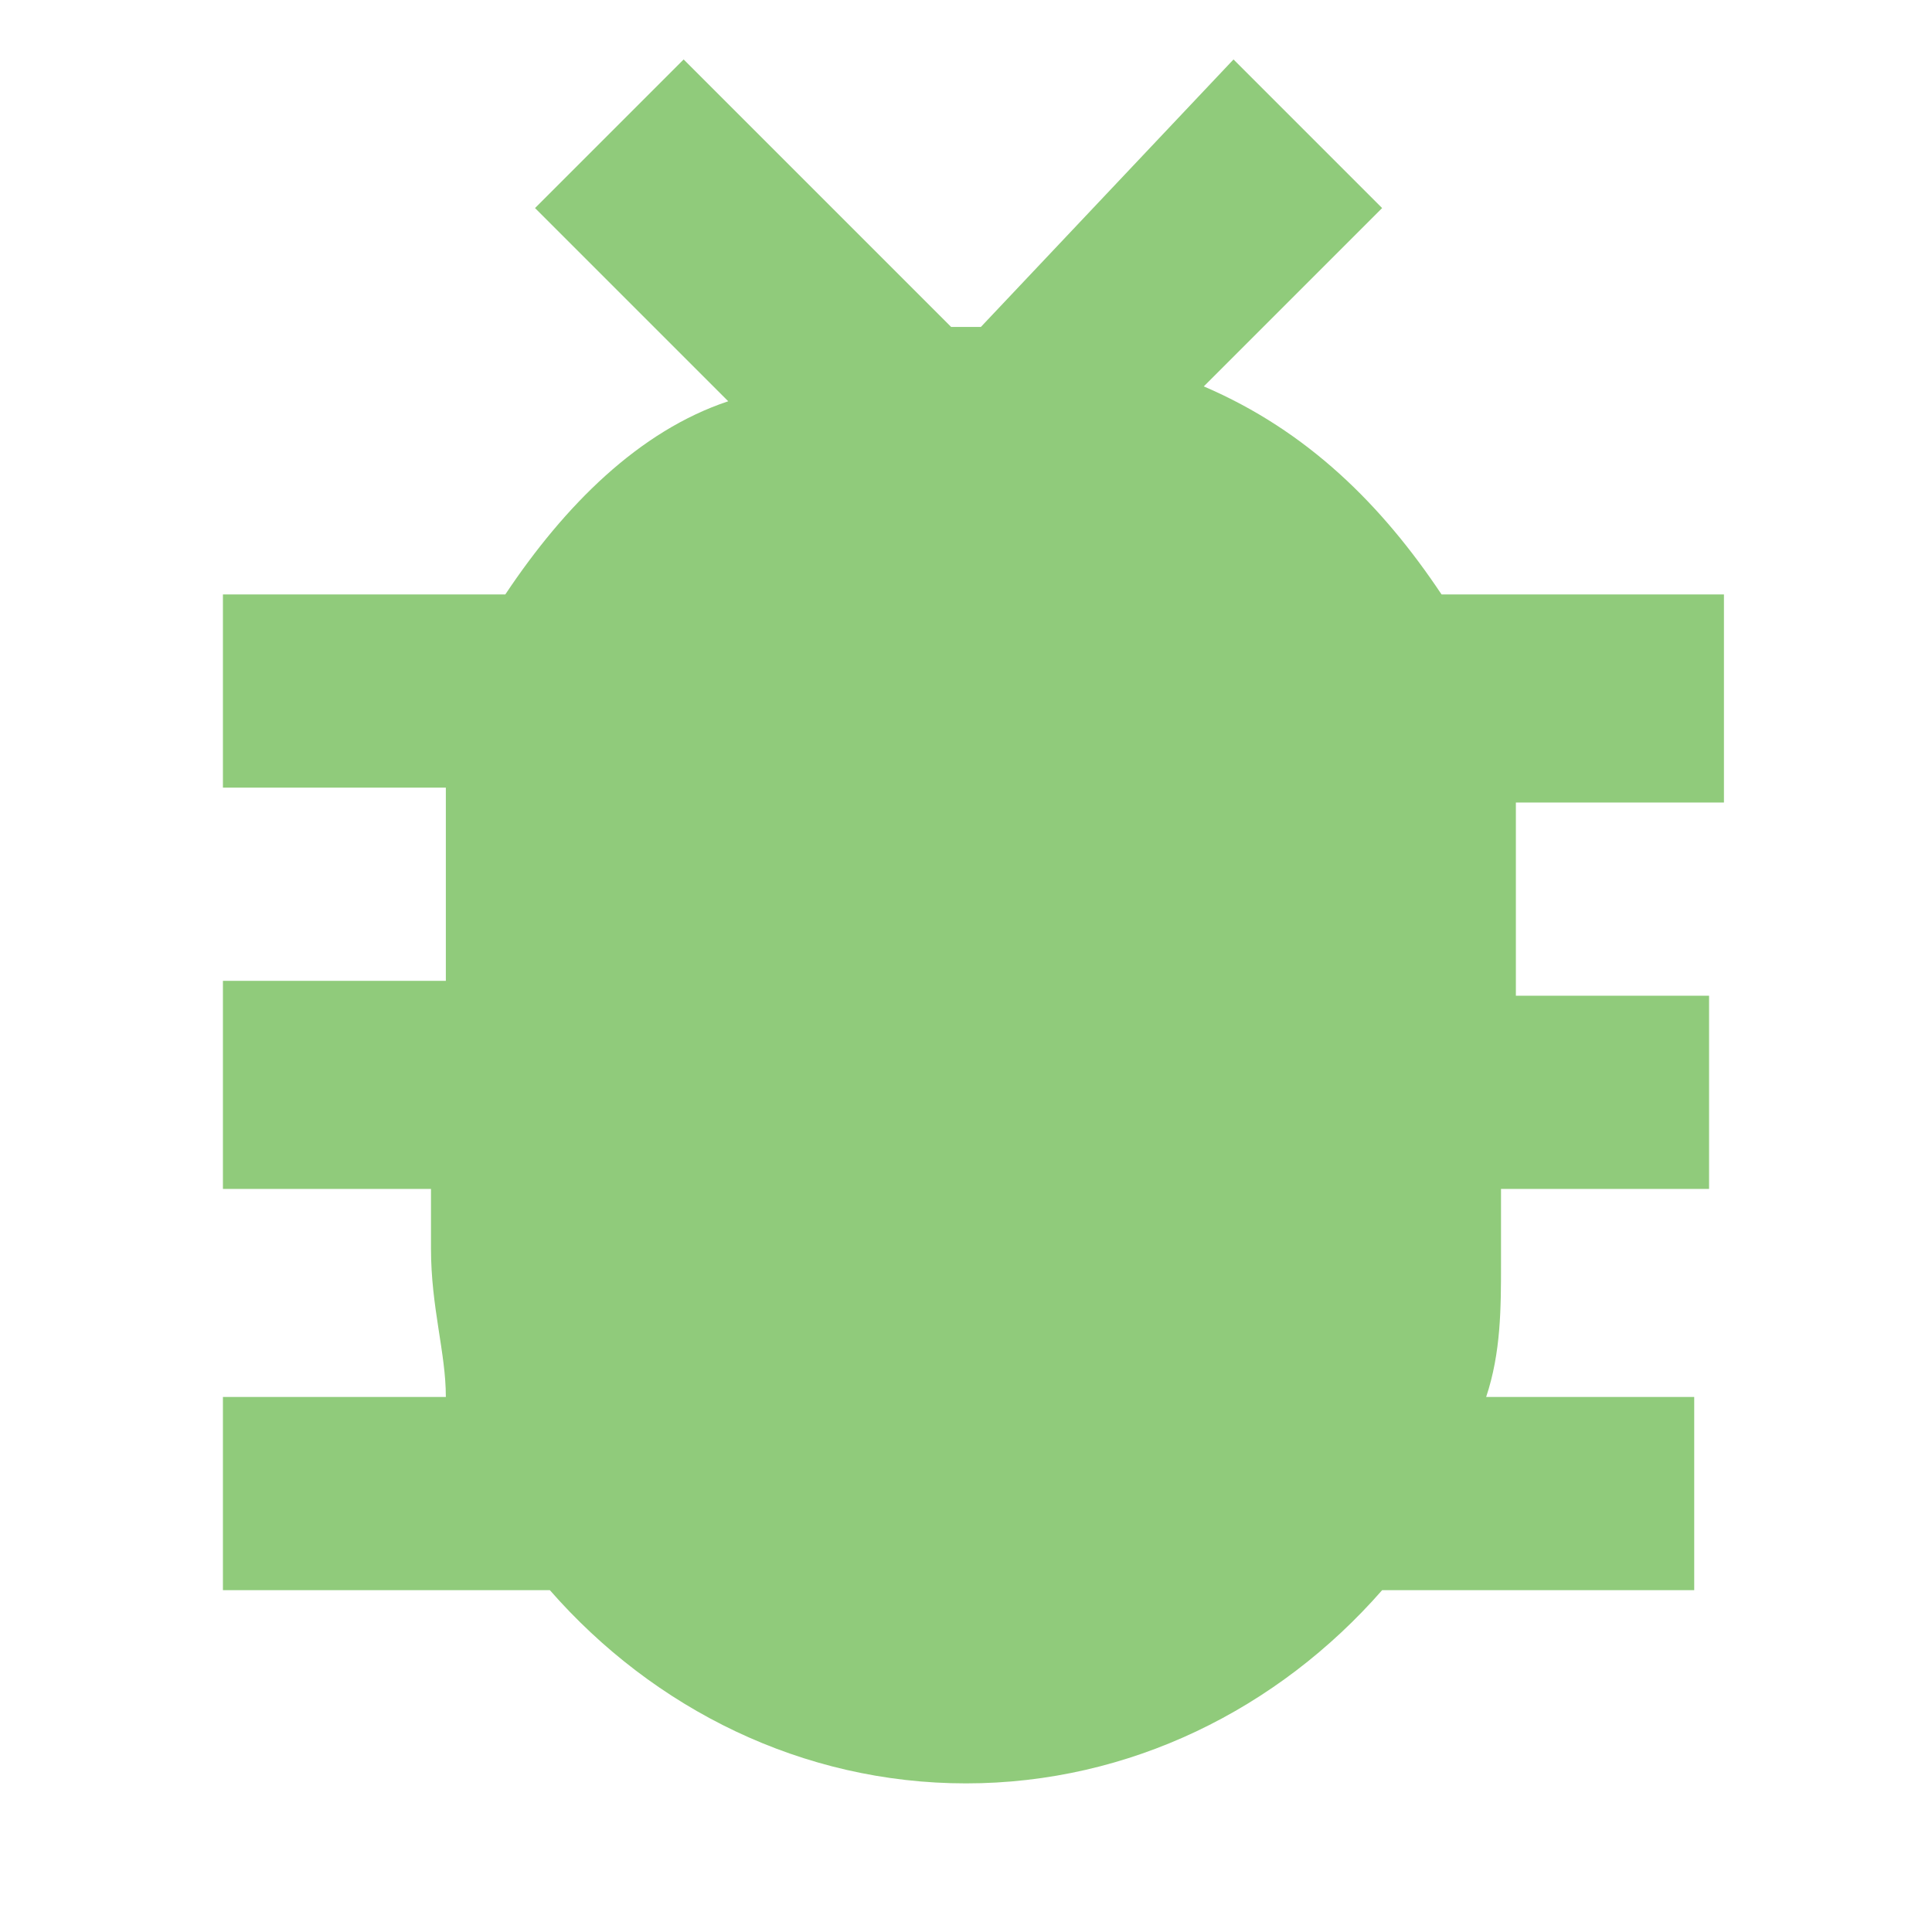
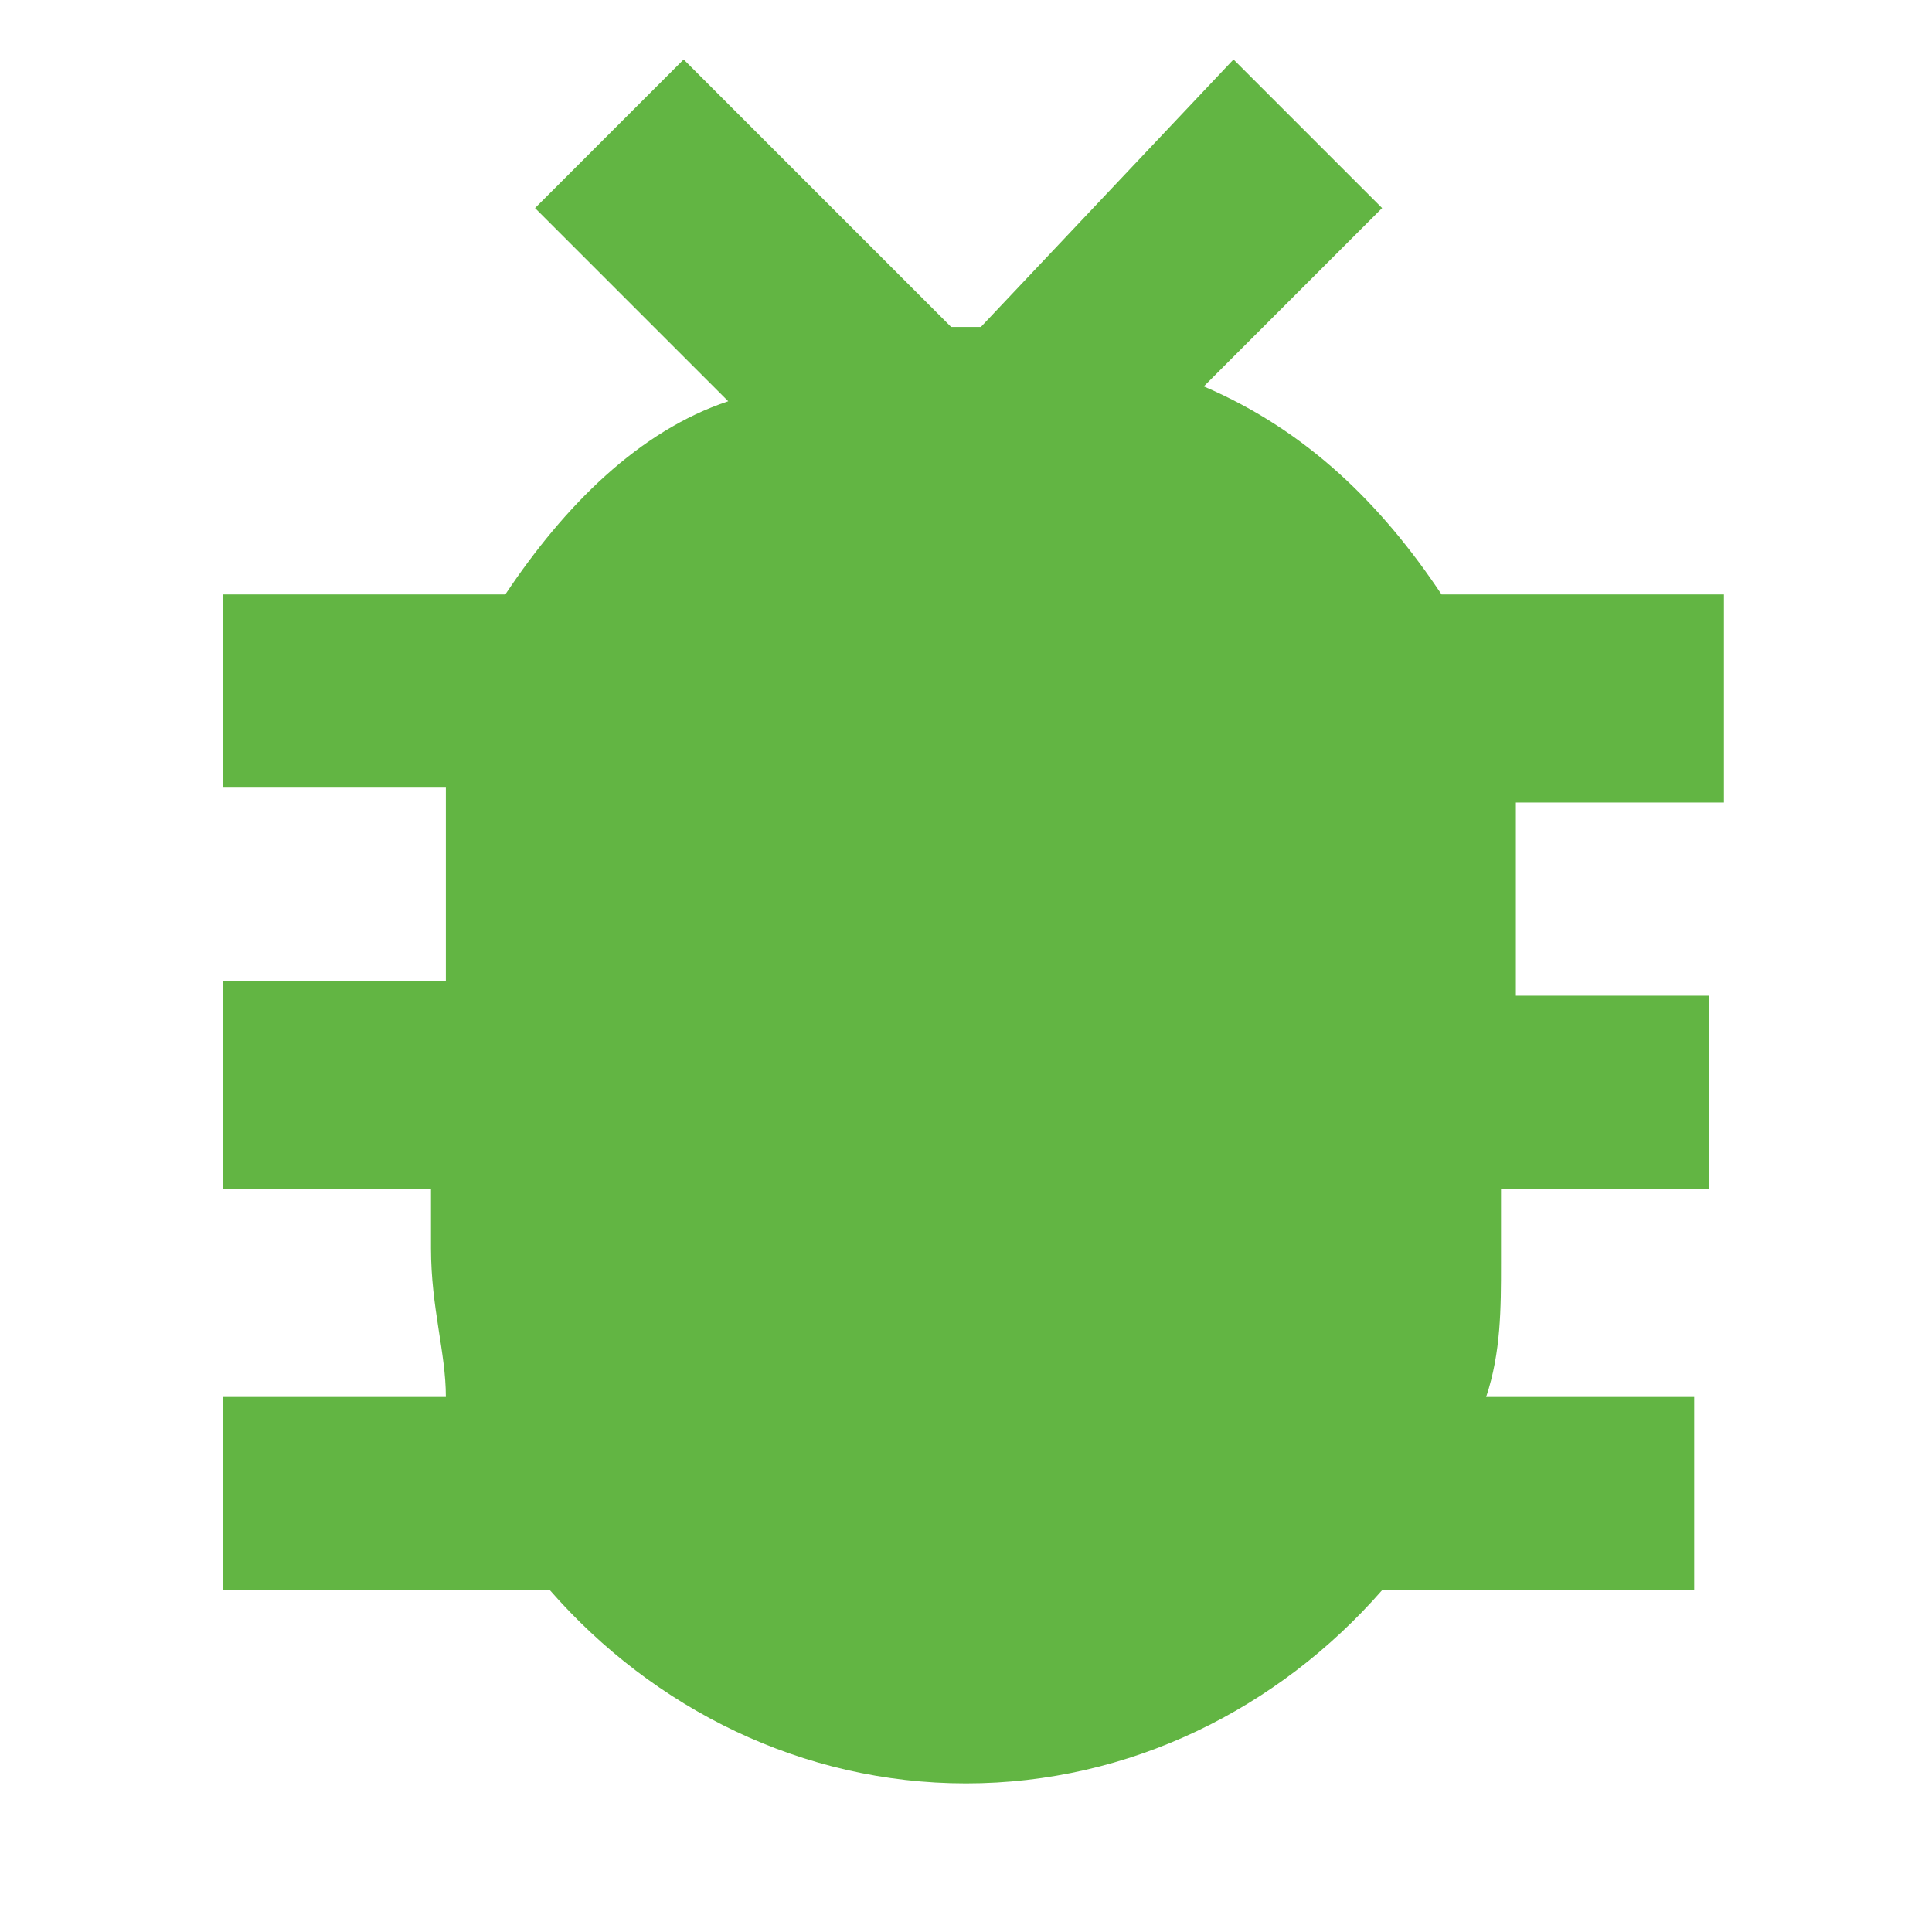
- <svg xmlns="http://www.w3.org/2000/svg" version="1.1" id="Ebene_1" x="0px" y="0px" viewBox="0 0 13 13" style="enable-background:new 0 0 13 13;" xml:space="preserve">
-   <style type="text/css">
- 	.st0{fill:#62B543;fill-opacity:0.7;}
- </style>
-   <path class="st0" d="M10.2,8h1.3V6.7h-1.3V5.8c0-0.2,0-0.3,0-0.4h1.4V4H9.7C9.3,3.4,8.8,2.9,8.1,2.6l1.2-1.2l-1-1L6.6,2.2  c0,0-0.1,0-0.1,0c0,0,0,0-0.1,0L4.6,0.4l-1,1l1.3,1.3C4.3,2.9,3.8,3.4,3.4,4H1.5v1.3H3c0,0.1,0,0.3,0,0.4v0.9H1.5V8h1.4v0.4  C2.9,8.8,3,9.1,3,9.4H1.5v1.3h2.2c0.7,0.8,1.7,1.3,2.8,1.3s2.1-0.5,2.8-1.3h2.1V9.4h-1.4c0.1-0.3,0.1-0.6,0.1-0.9V8z" />
+ <svg xmlns="http://www.w3.org/2000/svg" viewBox="0 0 13 13" width="13" height="13">
+   <path fill="#62B543" d="M10.2,8h1.3V6.7h-1.3V5.8c0-0.2,0-0.3,0-0.4h1.4V4H9.7C9.3,3.4,8.8,2.9,8.1,2.6l1.2-1.2l-1-1L6.6,2.2  c0,0-0.1,0-0.1,0c0,0,0,0-0.1,0L4.6,0.4l-1,1l1.3,1.3C4.3,2.9,3.8,3.4,3.4,4H1.5v1.3H3c0,0.1,0,0.3,0,0.4v0.9H1.5V8h1.4v0.4  C2.9,8.8,3,9.1,3,9.4H1.5v1.3h2.2c0.7,0.8,1.7,1.3,2.8,1.3s2.1-0.5,2.8-1.3h2.1V9.4h-1.4c0.1-0.3,0.1-0.6,0.1-0.9V8z" />
</svg>
